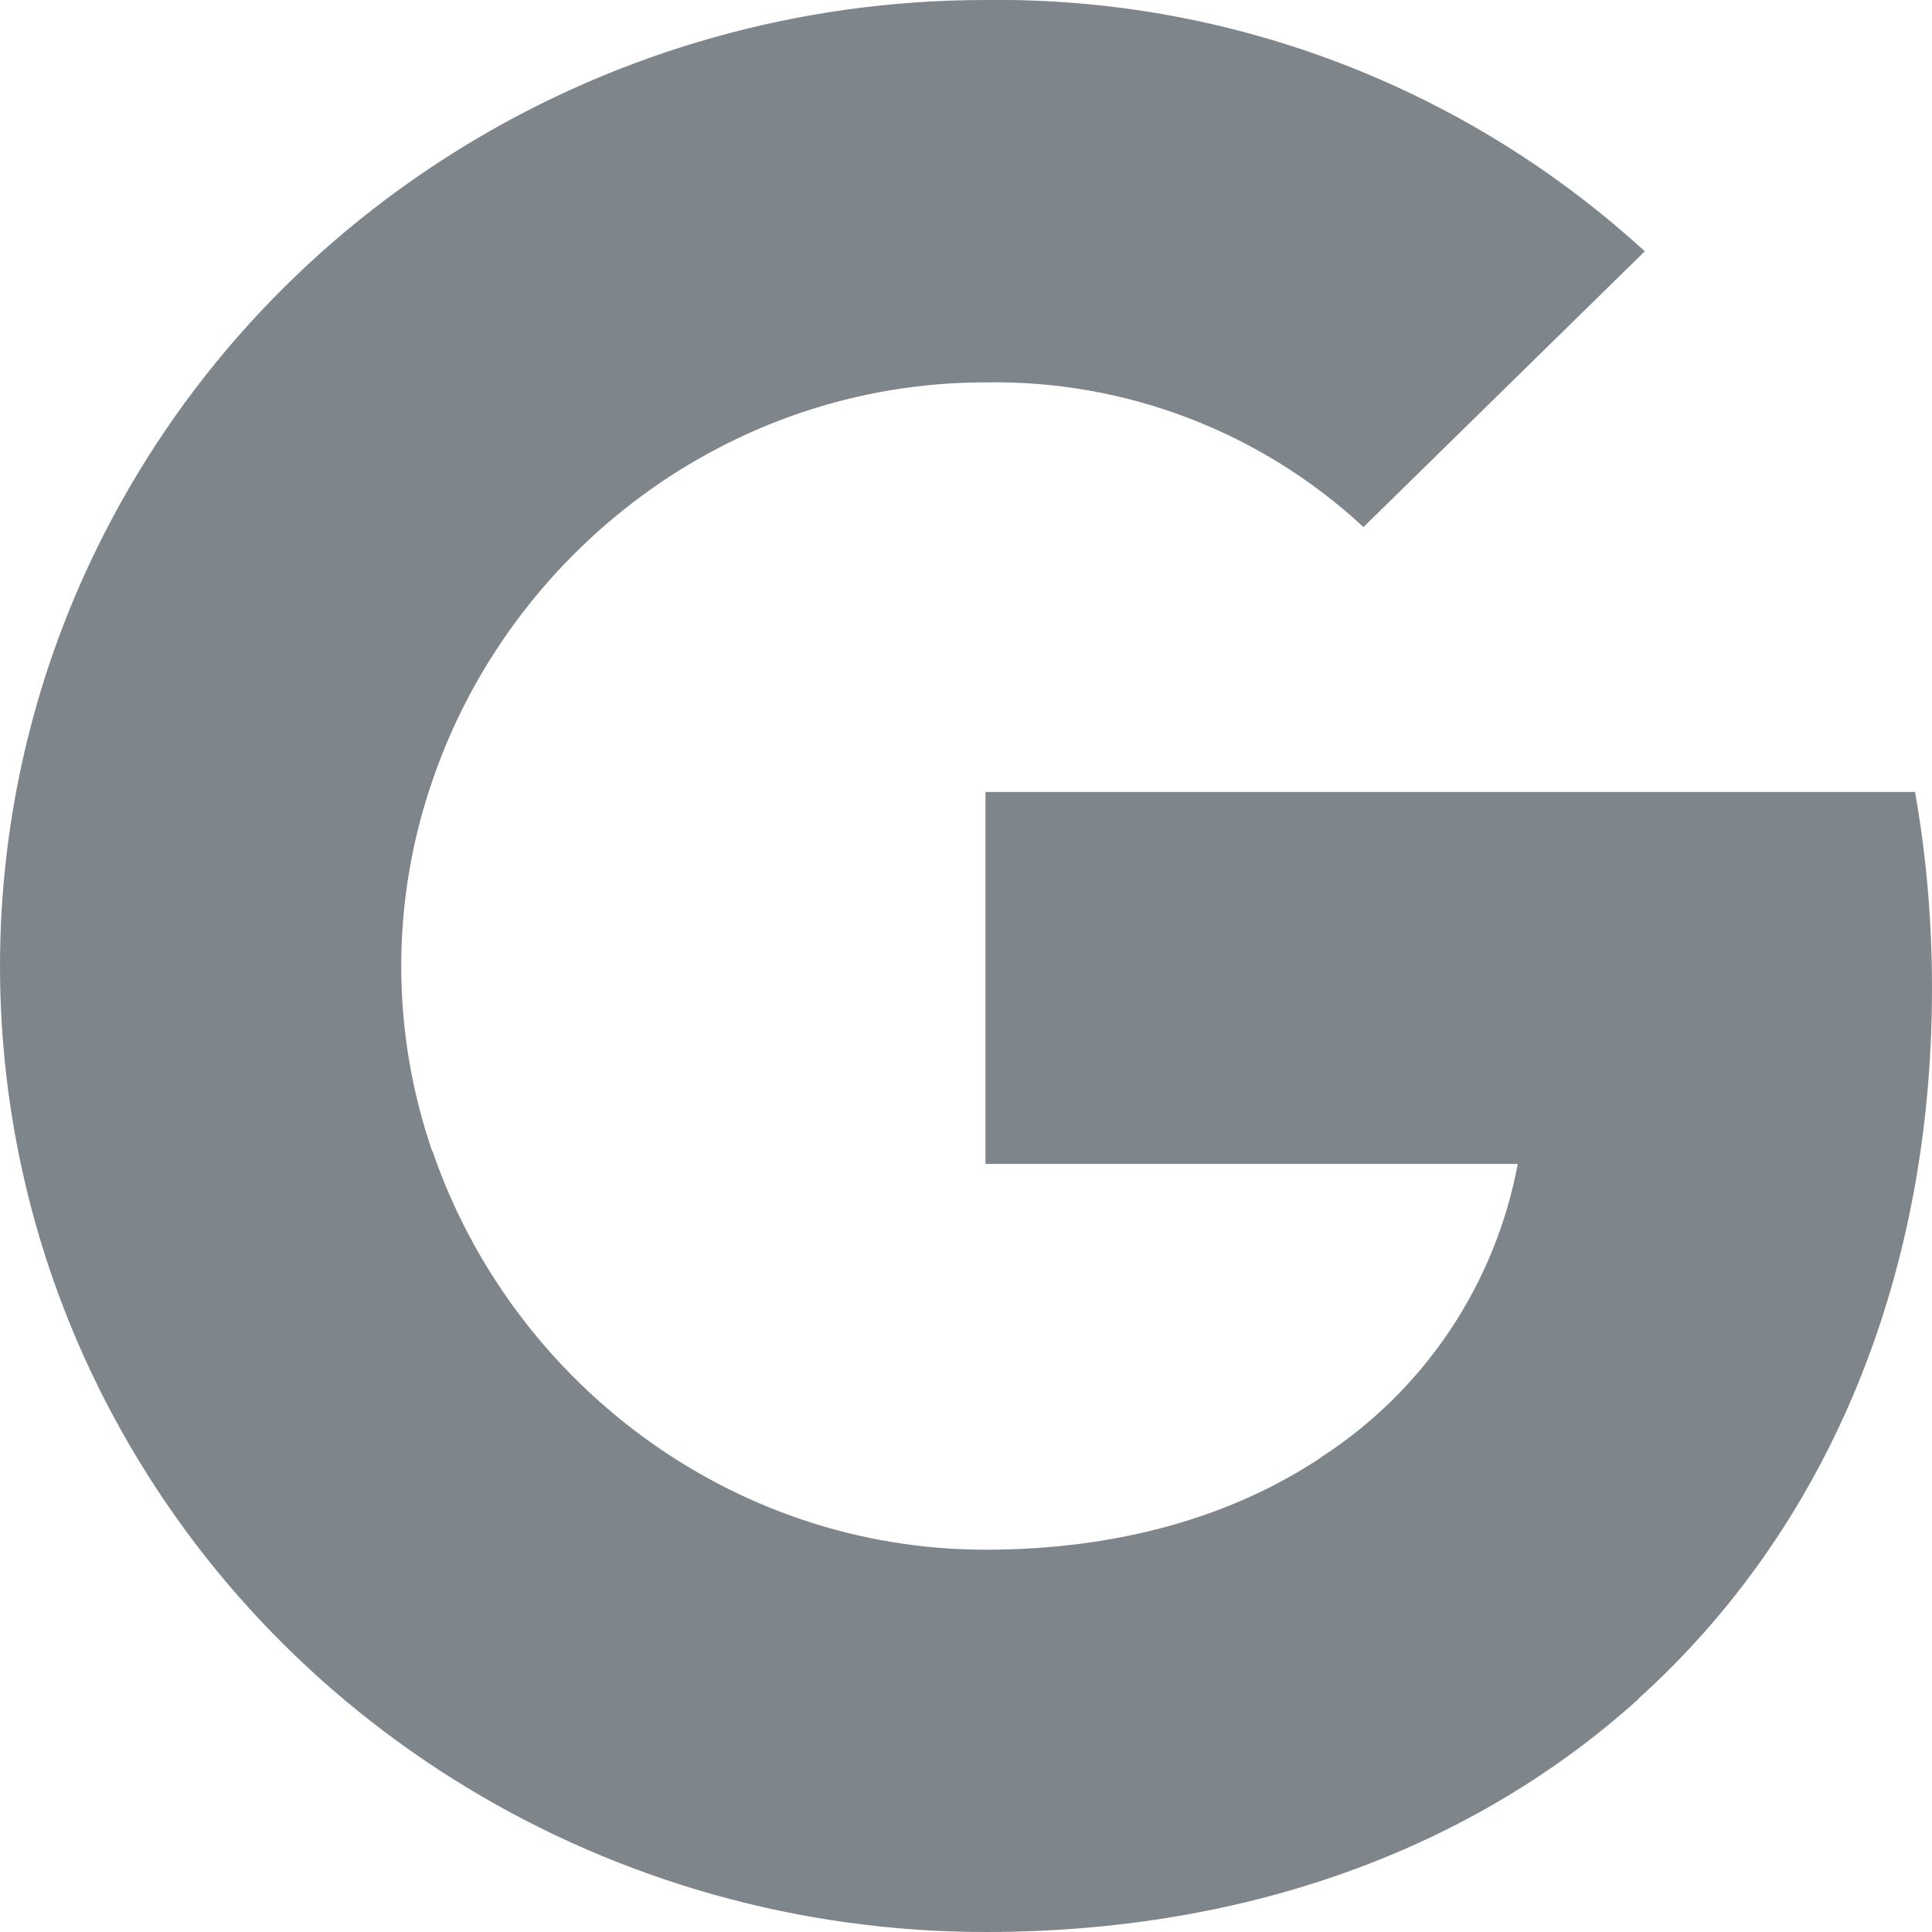
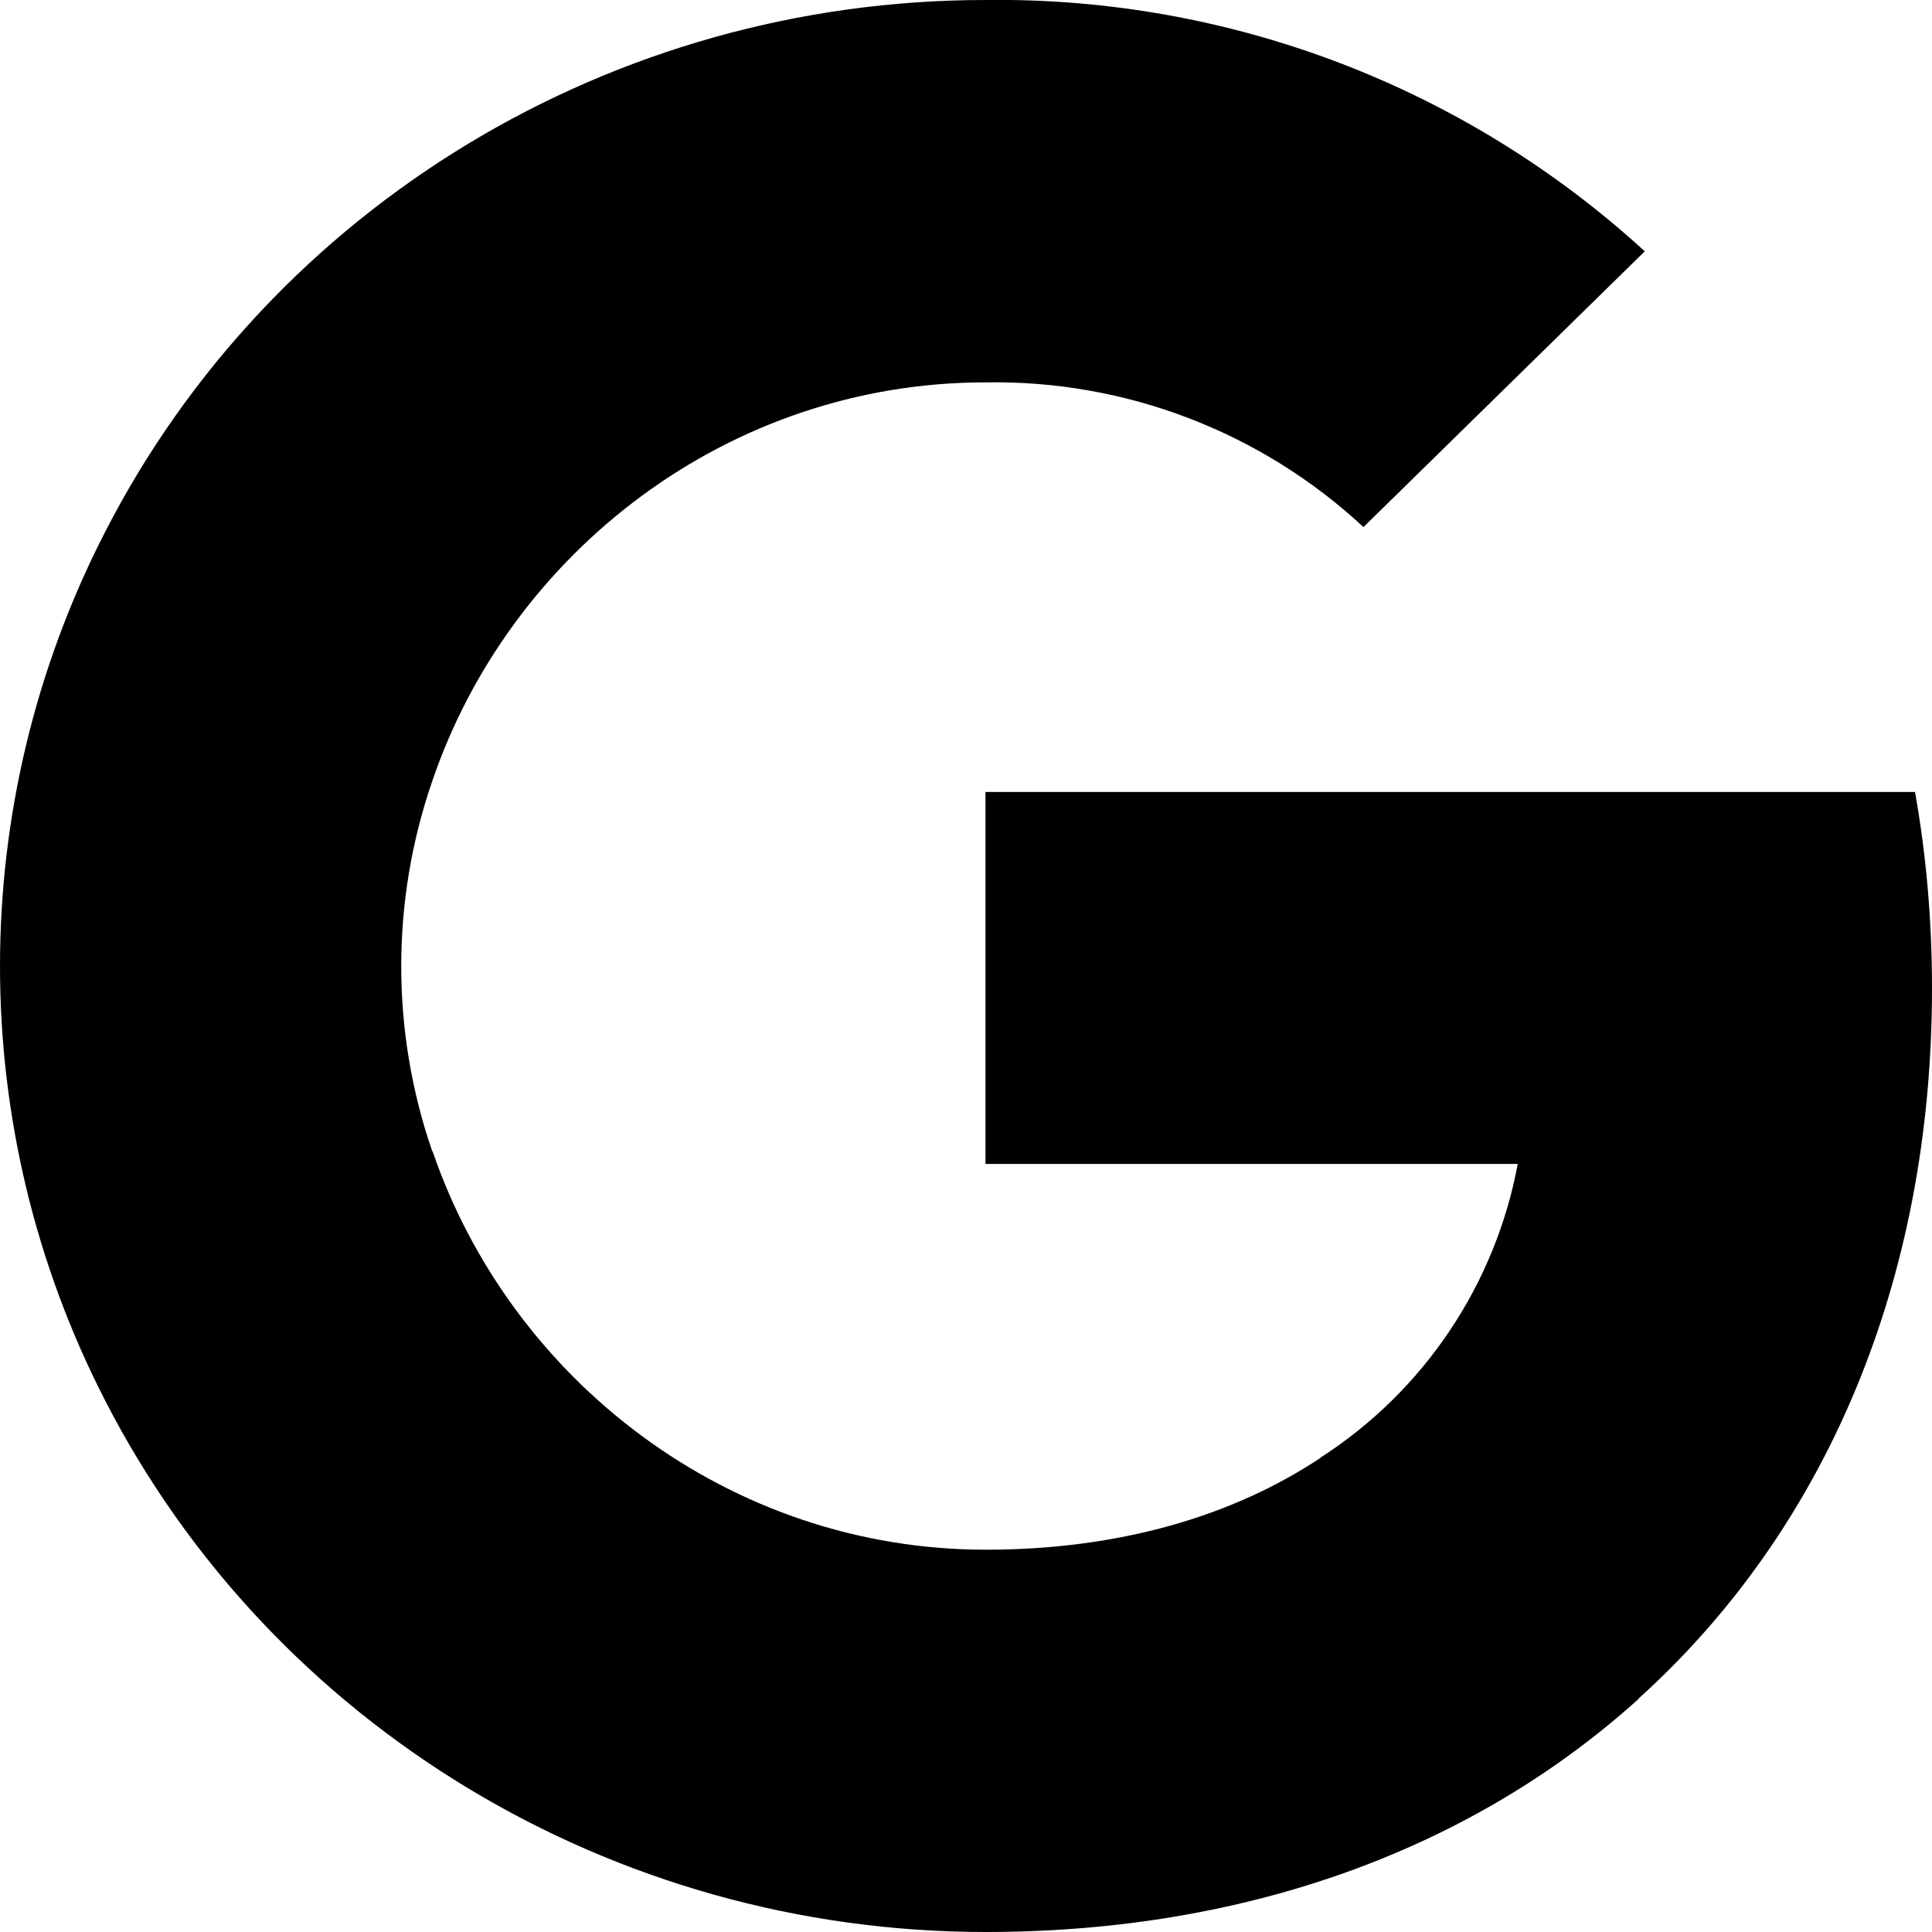
<svg xmlns="http://www.w3.org/2000/svg" viewBox="0 0 24 24" width="24" height="24" fill="none">
-   <path clip-rule="evenodd" d="M16.938 6.548a6.726 6.726 0 0 0-4.696-1.798c-3.194 0-5.906 2.111-6.873 4.955a7.053 7.053 0 0 0 0 4.595h.004c.972 2.84 3.68 4.951 6.873 4.951 1.649 0 3.064-.413 4.161-1.143v-.003a5.549 5.549 0 0 0 2.447-3.646h-6.612V9.838h11.547c.143.802.211 1.622.211 2.438 0 3.65-1.33 6.735-3.646 8.825l.003.002C18.326 22.937 15.543 24 12.242 24c-4.629 0-8.862-2.557-10.94-6.61a11.798 11.798 0 0 1 0-10.775C3.38 2.558 7.613 0 12.242 0a11.898 11.898 0 0 1 8.19 3.122l-3.494 3.425Z" fill="#7E868C" fill-rule="evenodd" />
+   <path clip-rule="evenodd" d="M16.938 6.548a6.726 6.726 0 0 0-4.696-1.798c-3.194 0-5.906 2.111-6.873 4.955a7.053 7.053 0 0 0 0 4.595h.004c.972 2.84 3.68 4.951 6.873 4.951 1.649 0 3.064-.413 4.161-1.143v-.003a5.549 5.549 0 0 0 2.447-3.646h-6.612V9.838h11.547c.143.802.211 1.622.211 2.438 0 3.65-1.33 6.735-3.646 8.825l.003.002C18.326 22.937 15.543 24 12.242 24c-4.629 0-8.862-2.557-10.94-6.61a11.798 11.798 0 0 1 0-10.775C3.38 2.558 7.613 0 12.242 0a11.898 11.898 0 0 1 8.19 3.122l-3.494 3.425Z" fill="currentColor" fill-rule="evenodd" />
</svg>
